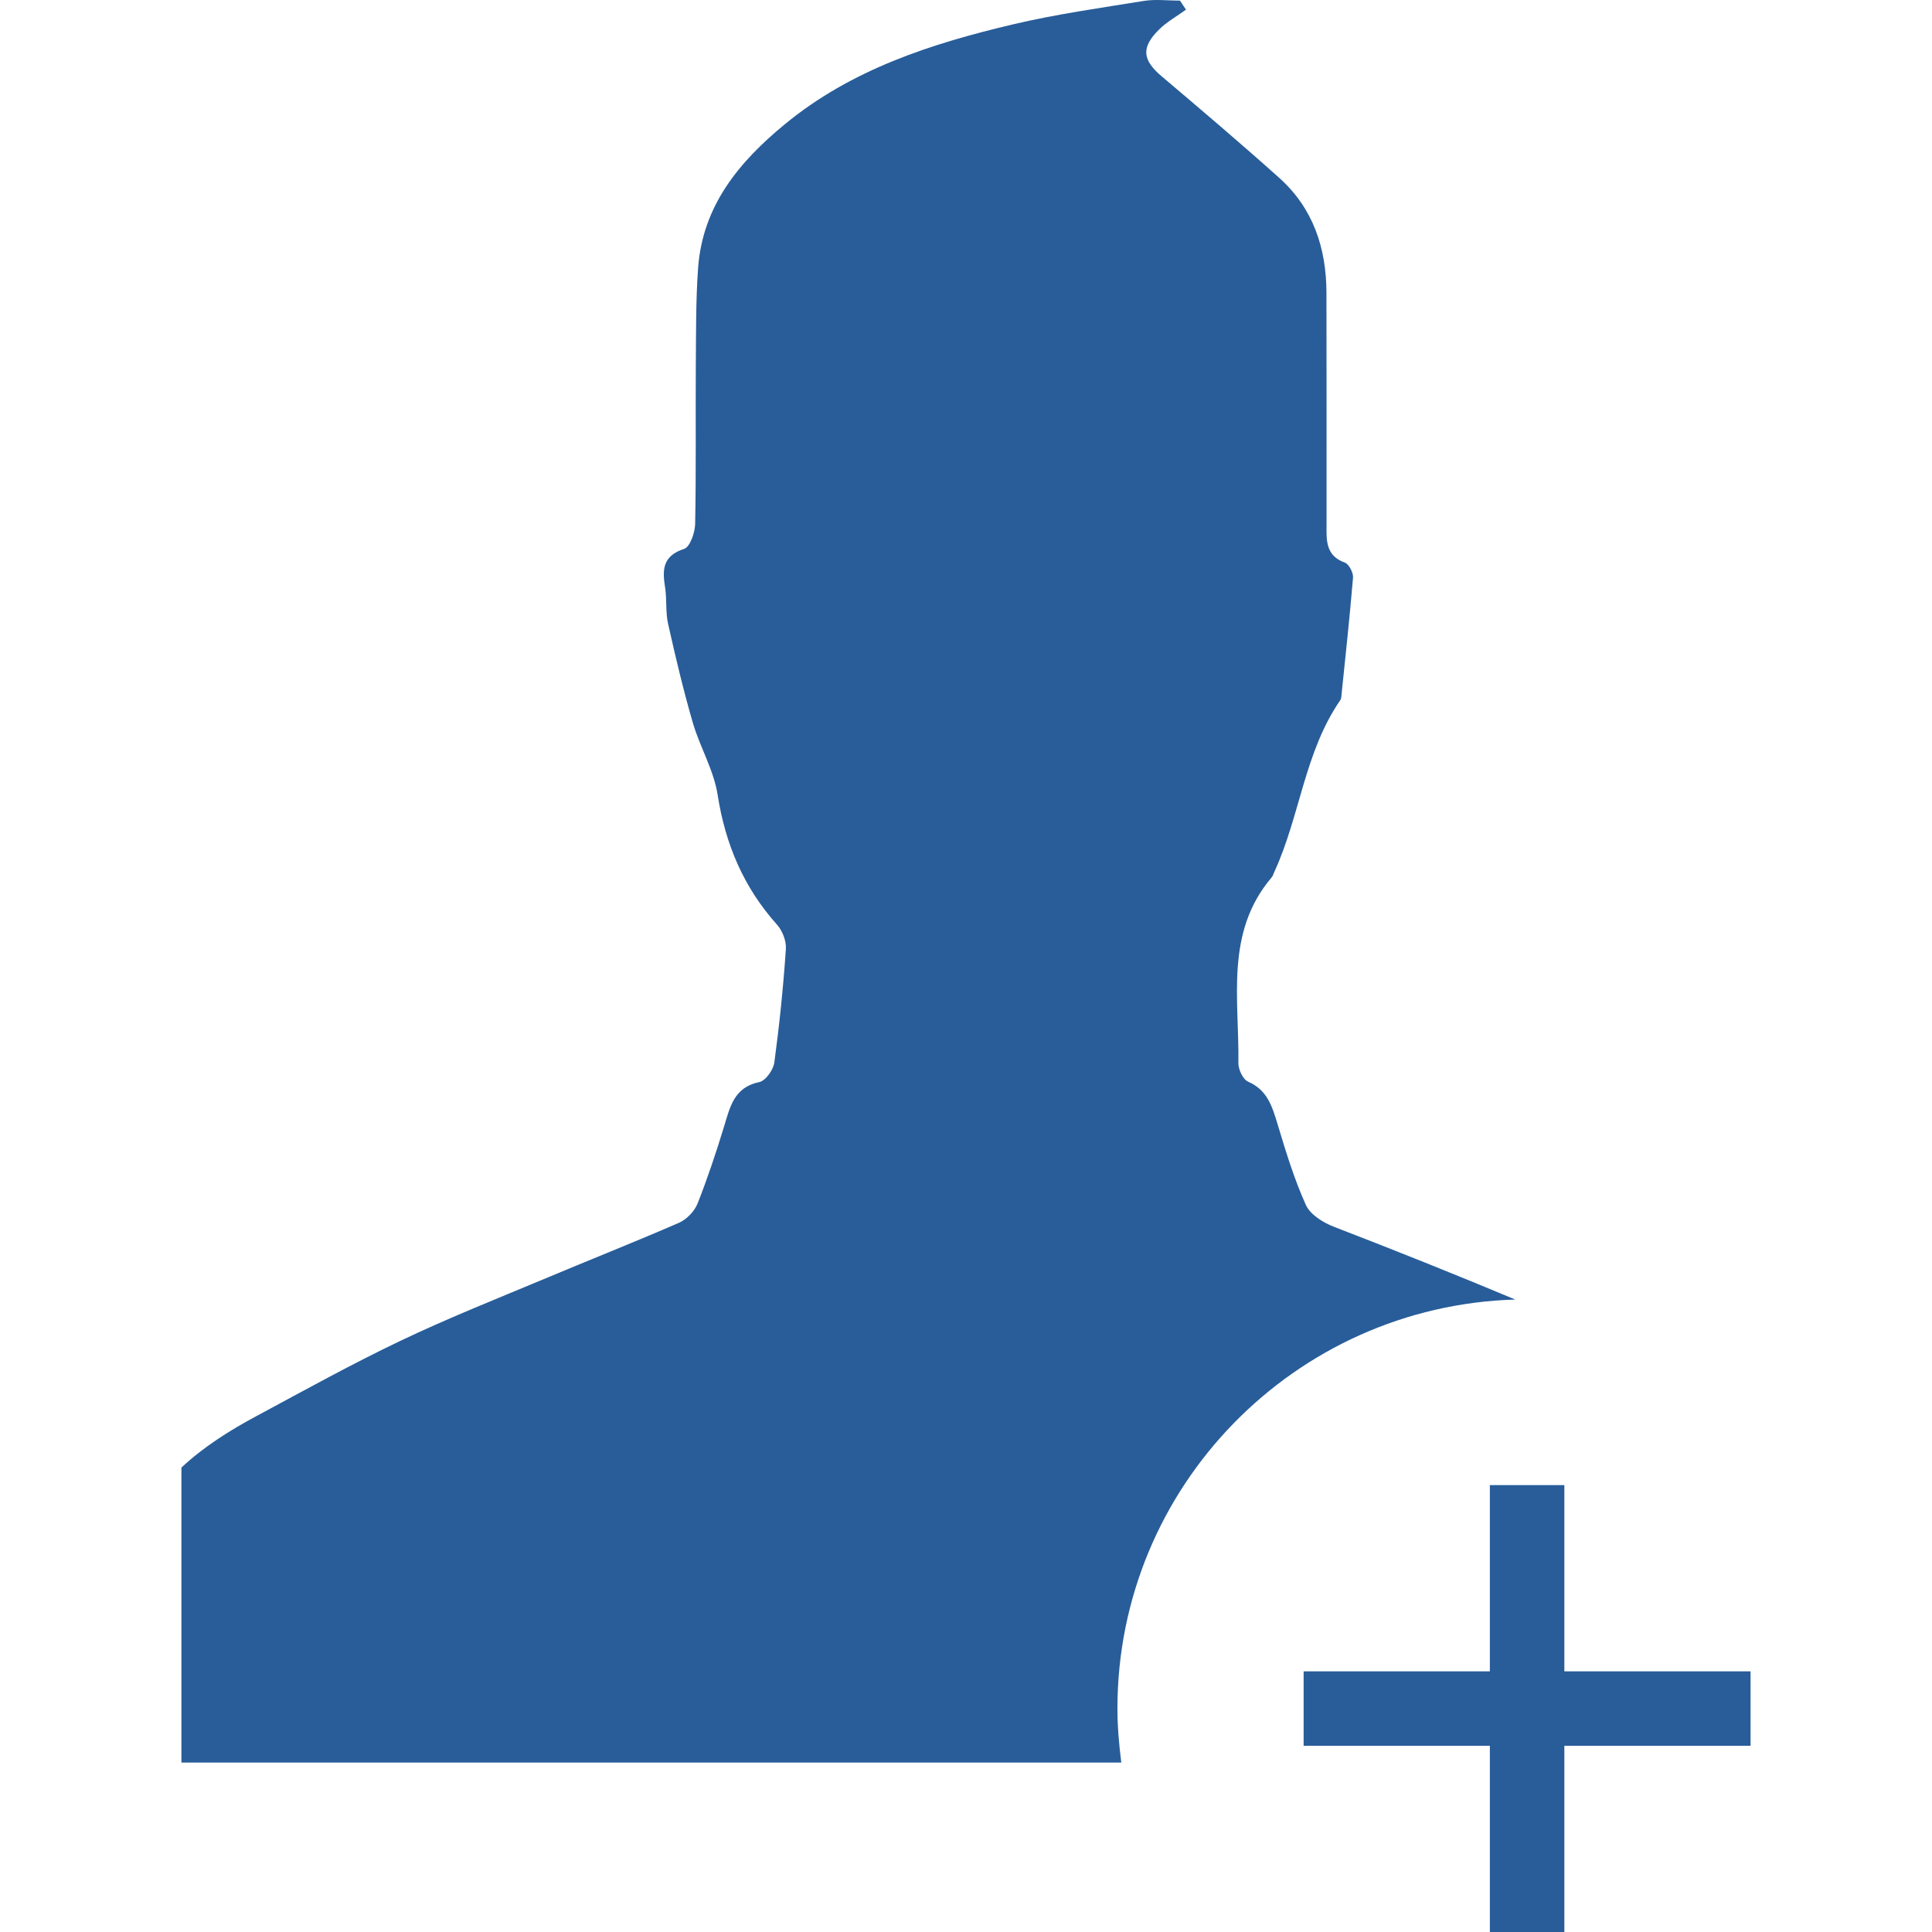
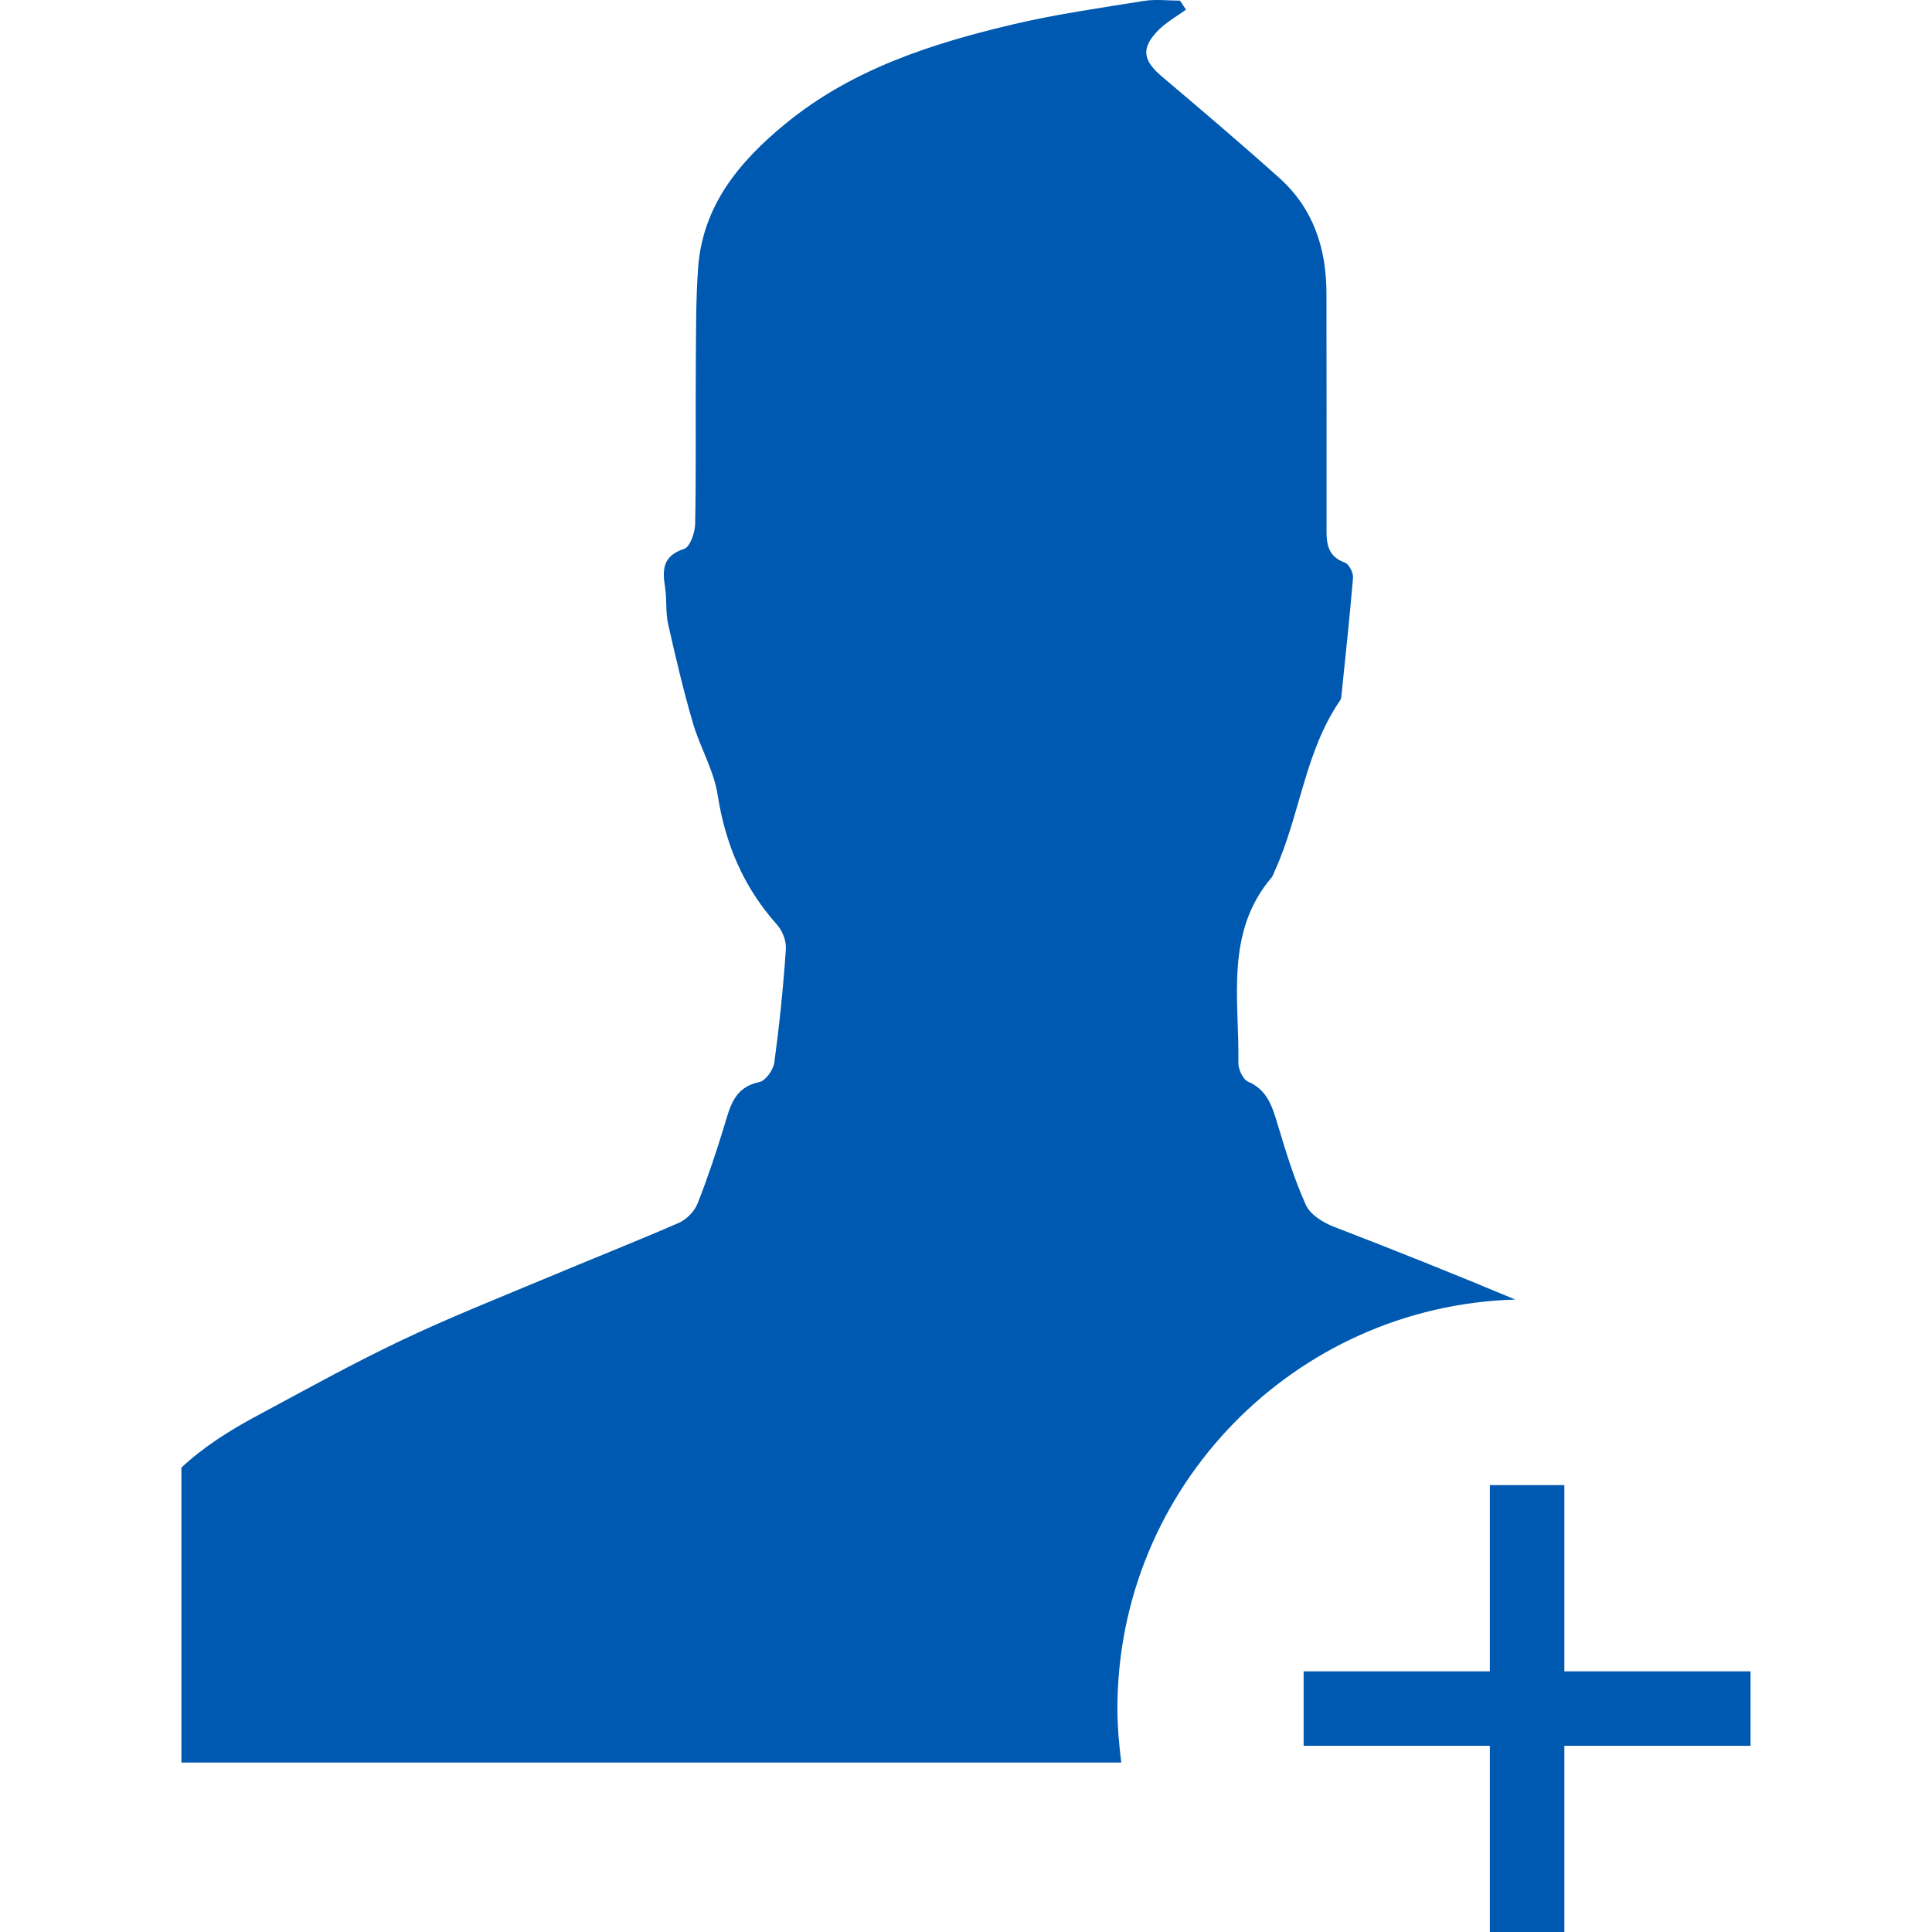
<svg xmlns="http://www.w3.org/2000/svg" version="1.1" id="Capa_1" x="0px" y="0px" width="512px" height="512px" viewBox="0 0 60.585 60.585" style="enable-background:new 0 0 60.585 60.585;" xml:space="preserve">
  <g>
    <g>
      <g>
-         <path d="M35.041,53.578c0-6.957,5.566-12.625,12.476-12.826c-1.885-0.789-3.777-1.546-5.685-2.281    c-0.342-0.13-0.743-0.383-0.881-0.684c-0.369-0.817-0.632-1.684-0.89-2.542c-0.168-0.547-0.316-1.062-0.921-1.325    c-0.162-0.068-0.311-0.388-0.306-0.588c0.031-1.991-0.429-4.084,1.04-5.814c0.05-0.054,0.063-0.131,0.096-0.196    c0.798-1.743,0.939-3.735,2.053-5.356c0.03-0.038,0.039-0.091,0.041-0.14c0.128-1.235,0.261-2.472,0.365-3.709    c0.014-0.154-0.128-0.426-0.253-0.473c-0.614-0.219-0.58-0.709-0.577-1.203c0.002-2.417,0-4.834-0.003-7.25    c-0.002-1.403-0.412-2.655-1.478-3.611c-1.212-1.086-2.45-2.137-3.691-3.188c-0.6-0.508-0.649-0.898-0.091-1.456    c0.244-0.245,0.565-0.423,0.855-0.633c-0.06-0.094-0.128-0.189-0.188-0.283c-0.376,0-0.759-0.049-1.122,0.007    c-1.368,0.222-2.753,0.416-4.098,0.733c-2.579,0.608-5.083,1.414-7.174,3.138c-1.434,1.179-2.574,2.553-2.717,4.499    c-0.074,1.016-0.063,2.042-0.072,3.06c-0.011,1.658,0.012,3.321-0.021,4.979c-0.007,0.271-0.163,0.715-0.343,0.775    c-0.674,0.218-0.691,0.647-0.6,1.208c0.061,0.383,0.009,0.785,0.098,1.161c0.234,1.039,0.477,2.073,0.776,3.098    c0.225,0.763,0.657,1.48,0.775,2.253c0.243,1.547,0.813,2.892,1.854,4.057c0.173,0.191,0.303,0.517,0.285,0.771    c-0.08,1.192-0.203,2.382-0.362,3.561c-0.031,0.23-0.276,0.575-0.474,0.613c-0.79,0.165-0.914,0.776-1.103,1.395    c-0.248,0.813-0.517,1.619-0.829,2.411c-0.098,0.244-0.341,0.499-0.584,0.606c-1.409,0.613-2.835,1.175-4.251,1.771    c-1.509,0.631-3.03,1.236-4.504,1.94c-1.516,0.724-2.985,1.538-4.468,2.336c-0.874,0.466-1.69,0.985-2.38,1.629v9.25    c9.827,0,19.649,0,29.473,0C35.093,54.716,35.041,54.155,35.041,53.578z" data-original="#000000" class="active-path" data-old_color="#000000" fill="#285D99" />
-         <polygon points="54.895,52.411 49.056,52.411 49.056,46.571 46.72,46.571 46.72,52.411 40.88,52.411 40.88,54.746 46.72,54.746     46.72,60.585 49.056,60.585 49.056,54.746 54.895,54.746   " data-original="#000000" class="active-path" data-old_color="#000000" fill="#285D99" />
+         <path d="M35.041,53.578c0-6.957,5.566-12.625,12.476-12.826c-1.885-0.789-3.777-1.546-5.685-2.281    c-0.342-0.13-0.743-0.383-0.881-0.684c-0.369-0.817-0.632-1.684-0.89-2.542c-0.168-0.547-0.316-1.062-0.921-1.325    c-0.162-0.068-0.311-0.388-0.306-0.588c0.031-1.991-0.429-4.084,1.04-5.814c0.05-0.054,0.063-0.131,0.096-0.196    c0.798-1.743,0.939-3.735,2.053-5.356c0.03-0.038,0.039-0.091,0.041-0.14c0.128-1.235,0.261-2.472,0.365-3.709    c0.014-0.154-0.128-0.426-0.253-0.473c-0.614-0.219-0.58-0.709-0.577-1.203c0.002-2.417,0-4.834-0.003-7.25    c-0.002-1.403-0.412-2.655-1.478-3.611c-1.212-1.086-2.45-2.137-3.691-3.188c-0.6-0.508-0.649-0.898-0.091-1.456    c0.244-0.245,0.565-0.423,0.855-0.633c-0.06-0.094-0.128-0.189-0.188-0.283c-0.376,0-0.759-0.049-1.122,0.007    c-1.368,0.222-2.753,0.416-4.098,0.733c-2.579,0.608-5.083,1.414-7.174,3.138c-1.434,1.179-2.574,2.553-2.717,4.499    c-0.074,1.016-0.063,2.042-0.072,3.06c-0.011,1.658,0.012,3.321-0.021,4.979c-0.007,0.271-0.163,0.715-0.343,0.775    c-0.674,0.218-0.691,0.647-0.6,1.208c0.061,0.383,0.009,0.785,0.098,1.161c0.234,1.039,0.477,2.073,0.776,3.098    c0.225,0.763,0.657,1.48,0.775,2.253c0.243,1.547,0.813,2.892,1.854,4.057c0.173,0.191,0.303,0.517,0.285,0.771    c-0.08,1.192-0.203,2.382-0.362,3.561c-0.031,0.23-0.276,0.575-0.474,0.613c-0.79,0.165-0.914,0.776-1.103,1.395    c-0.248,0.813-0.517,1.619-0.829,2.411c-0.098,0.244-0.341,0.499-0.584,0.606c-1.409,0.613-2.835,1.175-4.251,1.771    c-1.509,0.631-3.03,1.236-4.504,1.94c-1.516,0.724-2.985,1.538-4.468,2.336c-0.874,0.466-1.69,0.985-2.38,1.629v9.25    c9.827,0,19.649,0,29.473,0C35.093,54.716,35.041,54.155,35.041,53.578z" data-original="#000000" class="active-path" data-old_color="#000000" fill="#0059b0" />
+         <polygon points="54.895,52.411 49.056,52.411 49.056,46.571 46.72,46.571 46.72,52.411 40.88,52.411 40.88,54.746 46.72,54.746     46.72,60.585 49.056,60.585 49.056,54.746 54.895,54.746   " data-original="#000000" class="active-path" data-old_color="#000000" fill="#0059b0" />
      </g>
    </g>
  </g>
</svg>
